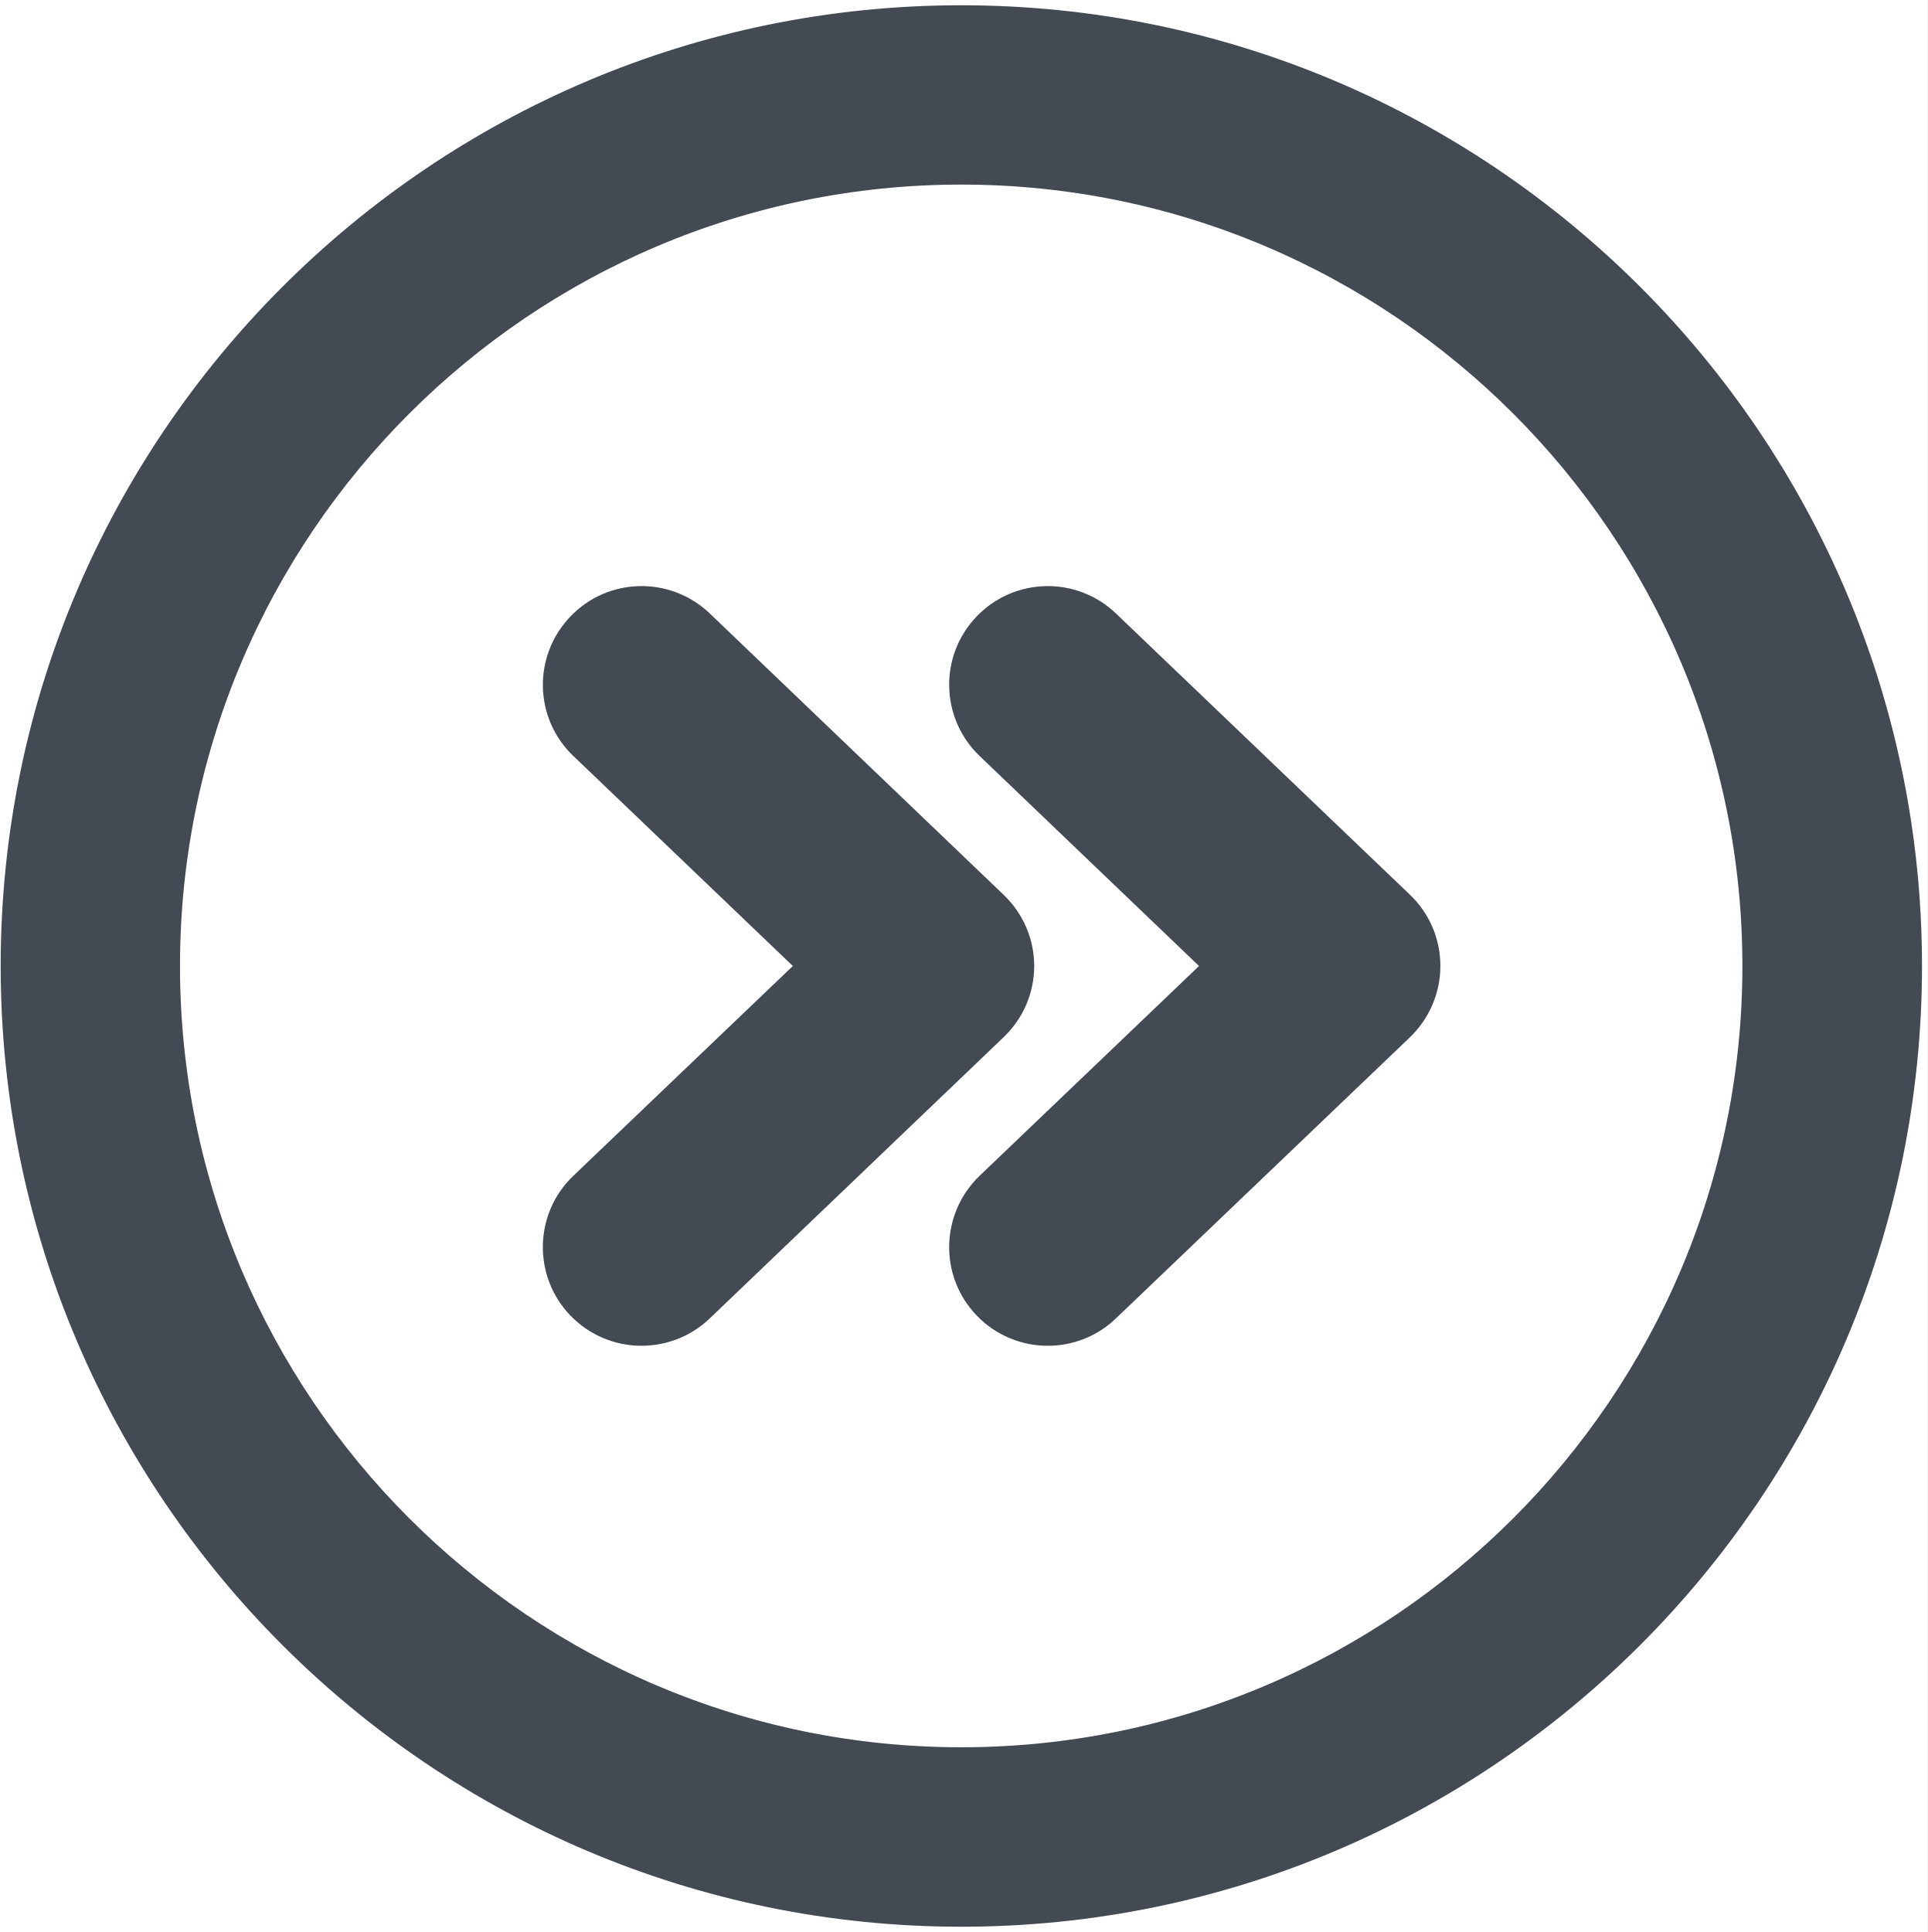
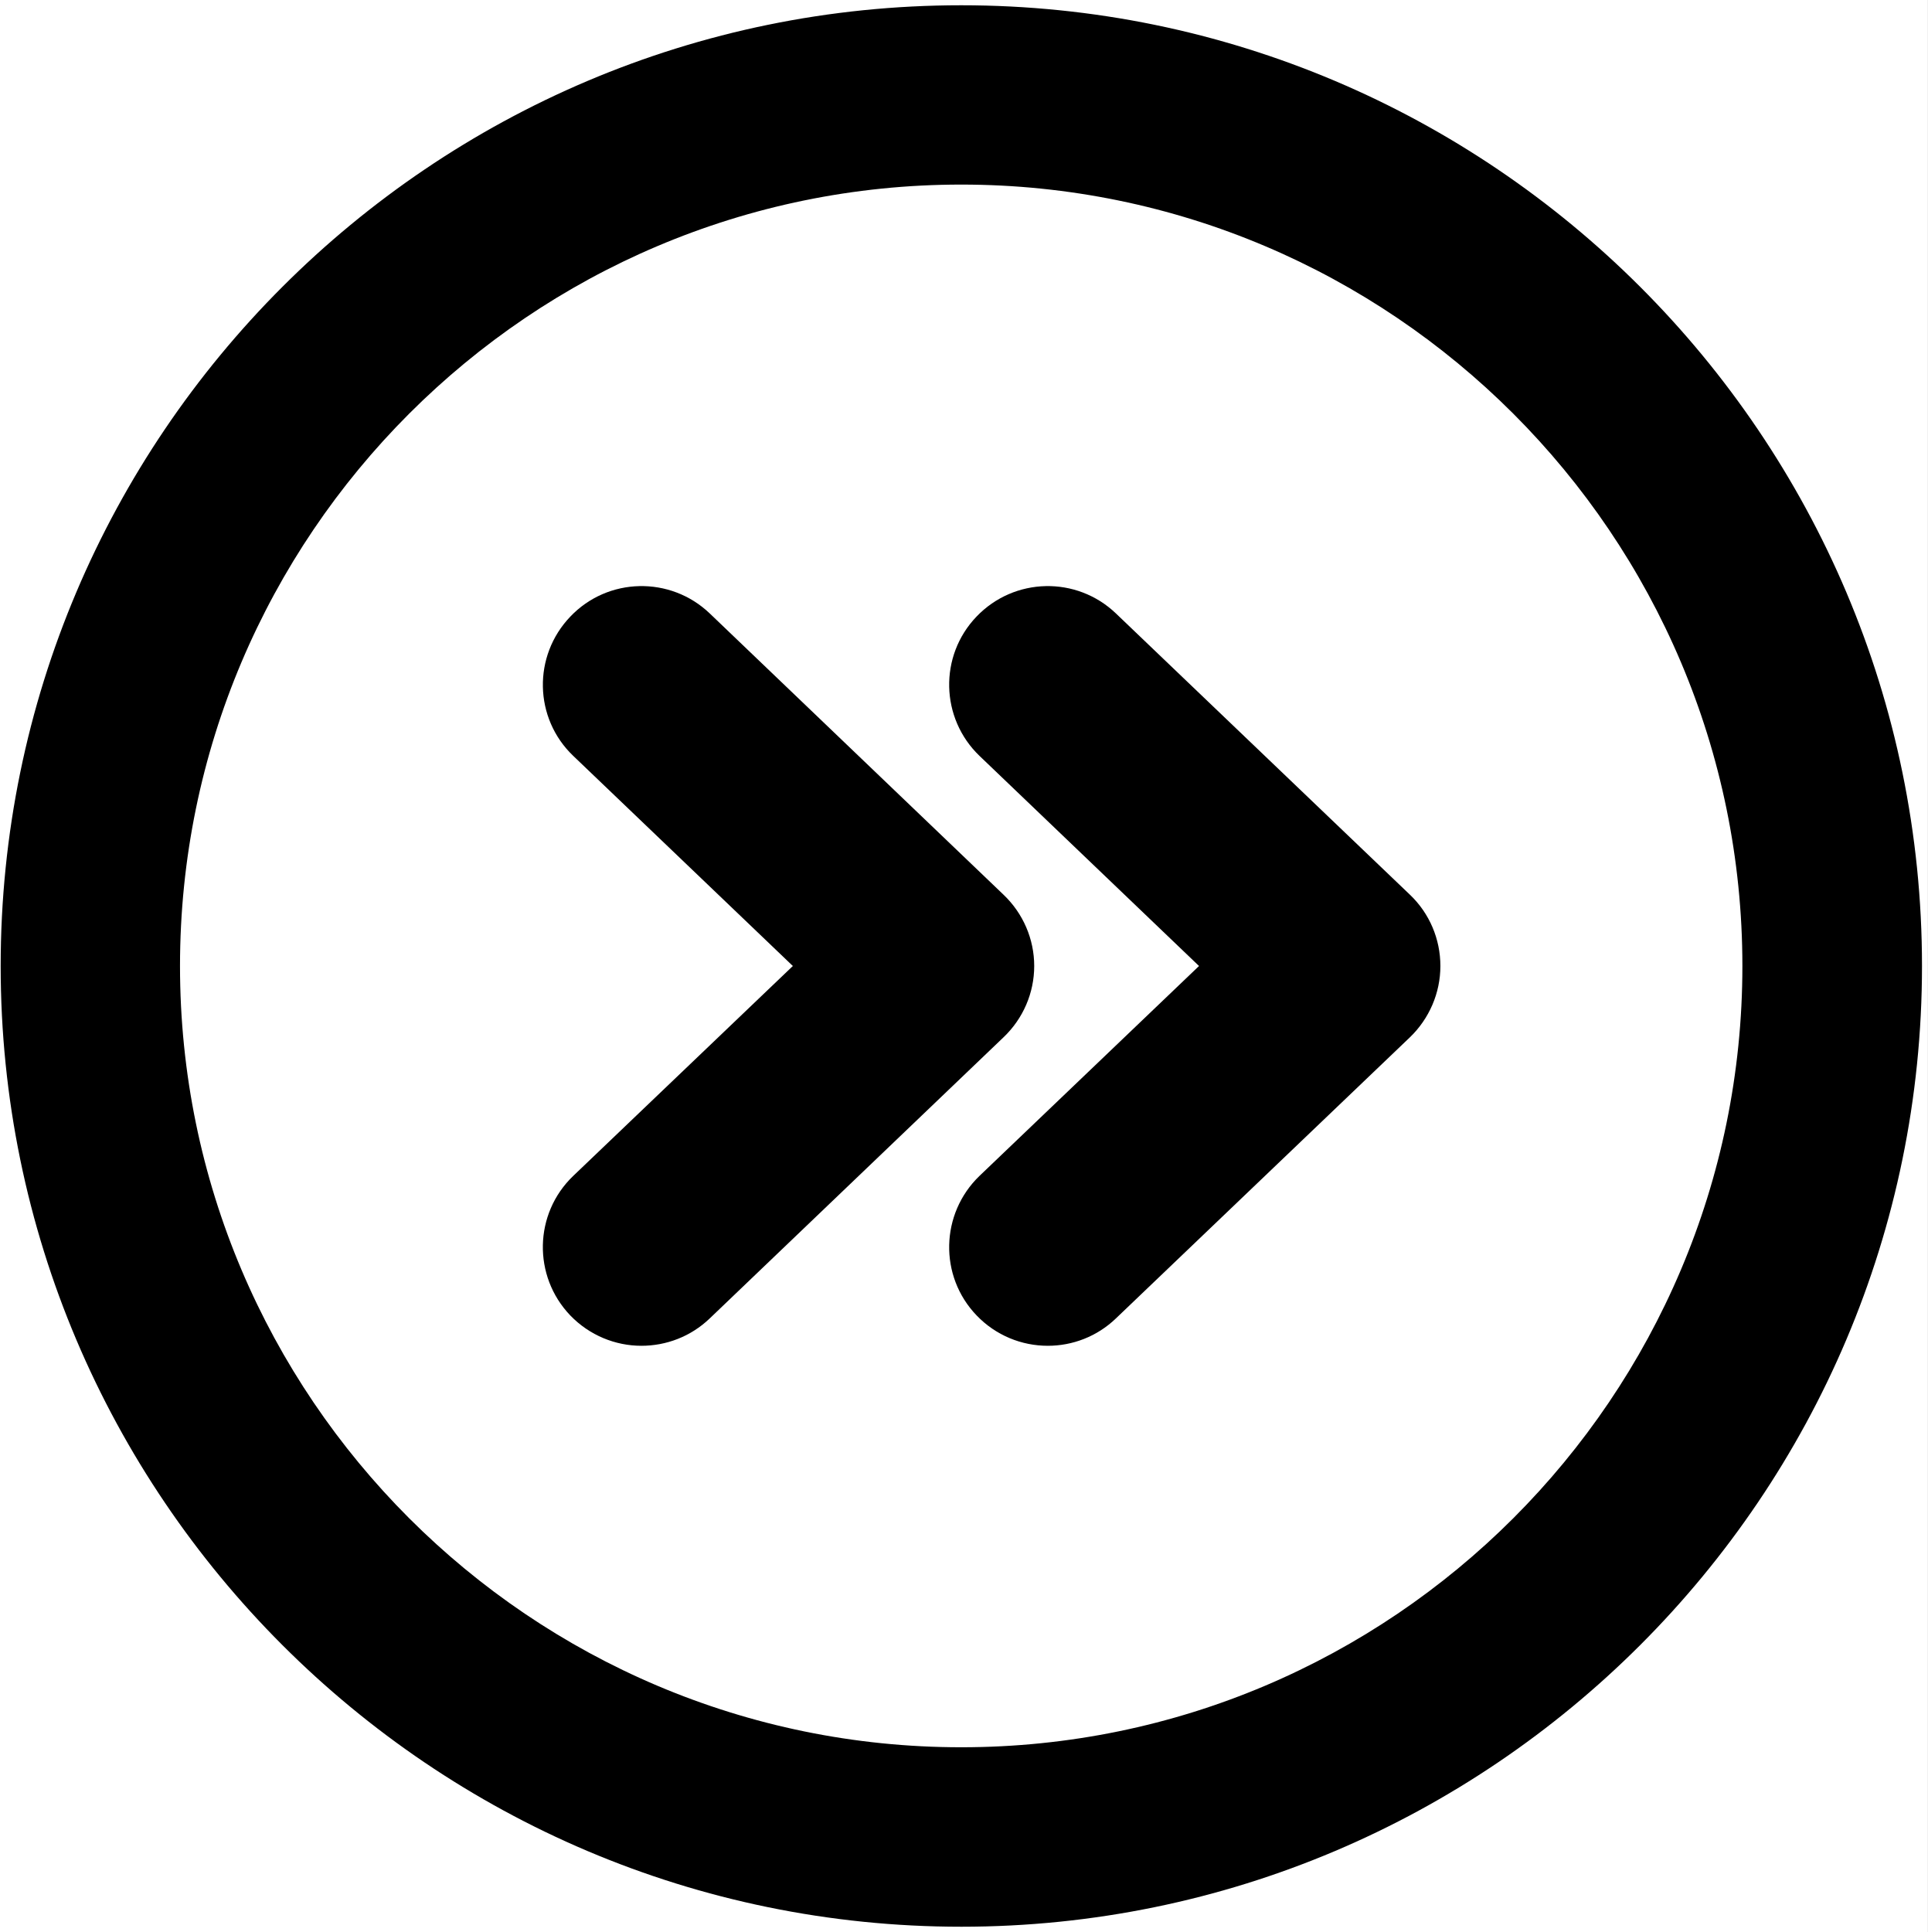
<svg xmlns="http://www.w3.org/2000/svg" version="1.1" id="next-button-7" x="0px" y="0px" viewBox="0 0 527.668 528.928" enable-background="new 0 0 1010 1010" xml:space="preserve" width="527.668" height="528.928">
  <defs id="defs26">
    <clipPath clipPathUnits="userSpaceOnUse" id="clipPath52">
      <rect style="opacity:0.54" id="rect54" width="527.668" height="528.928" x="241.796" y="240.536" />
    </clipPath>
  </defs>
  <g id="next-button-7-next-button-7" clip-path="url(#clipPath52)" transform="translate(-241.7955,-240.5362)">
    <circle fill="#ffffff" cx="505" cy="505" r="505" id="circle2" />
    <g id="g20">
      <g id="g6">
-         <path fill="#434a54" d="M 504.979,768.02 C 359.928,768.02 241.979,650.01 241.979,505 c 0,-145.052 117.949,-263.022 263,-263.022 145.052,0 263.042,117.97 263.042,263.022 0,145.01 -117.99,263.021 -263.042,263.021 z m 0,-476.951 c -117.928,0 -213.9,95.983 -213.9,213.931 0,117.947 95.972,213.889 213.9,213.889 117.928,0 213.868,-95.941 213.868,-213.889 0,-117.948 -95.941,-213.931 -213.868,-213.931 z" id="path4" />
+         <path fill="#000000" d="M 504.979,768.02 C 359.928,768.02 241.979,650.01 241.979,505 c 0,-145.052 117.949,-263.022 263,-263.022 145.052,0 263.042,117.97 263.042,263.022 0,145.01 -117.99,263.021 -263.042,263.021 z m 0,-476.951 c -117.928,0 -213.9,95.983 -213.9,213.931 0,117.947 95.972,213.889 213.9,213.889 117.928,0 213.868,-95.941 213.868,-213.889 0,-117.948 -95.941,-213.931 -213.868,-213.931 z" id="path4" />
      </g>
      <g id="g12">
        <g id="g10">
-           <path fill="#434a54" d="m 528.672,608.975 c -7.15,0 -14.22,-2.814 -19.5,-8.322 -10.336,-10.768 -9.925,-27.863 0.81,-38.199 L 570.077,505 509.982,447.484 c -10.736,-10.295 -11.147,-27.391 -0.81,-38.158 10.325,-10.768 27.37,-11.158 38.158,-0.843 l 80.509,77.016 c 5.343,5.097 8.322,12.124 8.322,19.501 0,7.377 -3.041,14.404 -8.322,19.5 l -80.509,76.975 c -5.219,5.014 -11.94,7.5 -18.658,7.5 z" id="path8" />
+           <path fill="#000000" d="m 528.672,608.975 c -7.15,0 -14.22,-2.814 -19.5,-8.322 -10.336,-10.768 -9.925,-27.863 0.81,-38.199 L 570.077,505 509.982,447.484 c -10.736,-10.295 -11.147,-27.391 -0.81,-38.158 10.325,-10.768 27.37,-11.158 38.158,-0.843 l 80.509,77.016 c 5.343,5.097 8.322,12.124 8.322,19.501 0,7.377 -3.041,14.404 -8.322,19.5 l -80.509,76.975 c -5.219,5.014 -11.94,7.5 -18.658,7.5 z" id="path8" />
        </g>
      </g>
      <g id="g18">
        <g id="g16">
-           <path fill="#434a54" d="m 417.402,608.975 c -7.069,0 -14.179,-2.814 -19.48,-8.322 -10.295,-10.768 -9.966,-27.863 0.832,-38.199 L 458.869,505 398.754,447.484 c -10.798,-10.295 -11.127,-27.391 -0.791,-38.158 10.264,-10.768 27.371,-11.158 38.159,-0.843 l 80.447,77.016 c 5.344,5.097 8.385,12.124 8.385,19.501 0,7.377 -3.041,14.404 -8.385,19.5 l -80.447,76.975 c -5.23,5.014 -11.96,7.5 -18.72,7.5 z" id="path14" />
+           <path fill="#000000" d="m 417.402,608.975 c -7.069,0 -14.179,-2.814 -19.48,-8.322 -10.295,-10.768 -9.966,-27.863 0.832,-38.199 L 458.869,505 398.754,447.484 c -10.798,-10.295 -11.127,-27.391 -0.791,-38.158 10.264,-10.768 27.371,-11.158 38.159,-0.843 l 80.447,77.016 c 5.344,5.097 8.385,12.124 8.385,19.501 0,7.377 -3.041,14.404 -8.385,19.5 l -80.447,76.975 c -5.23,5.014 -11.96,7.5 -18.72,7.5 z" id="path14" />
        </g>
      </g>
    </g>
  </g>
</svg>
